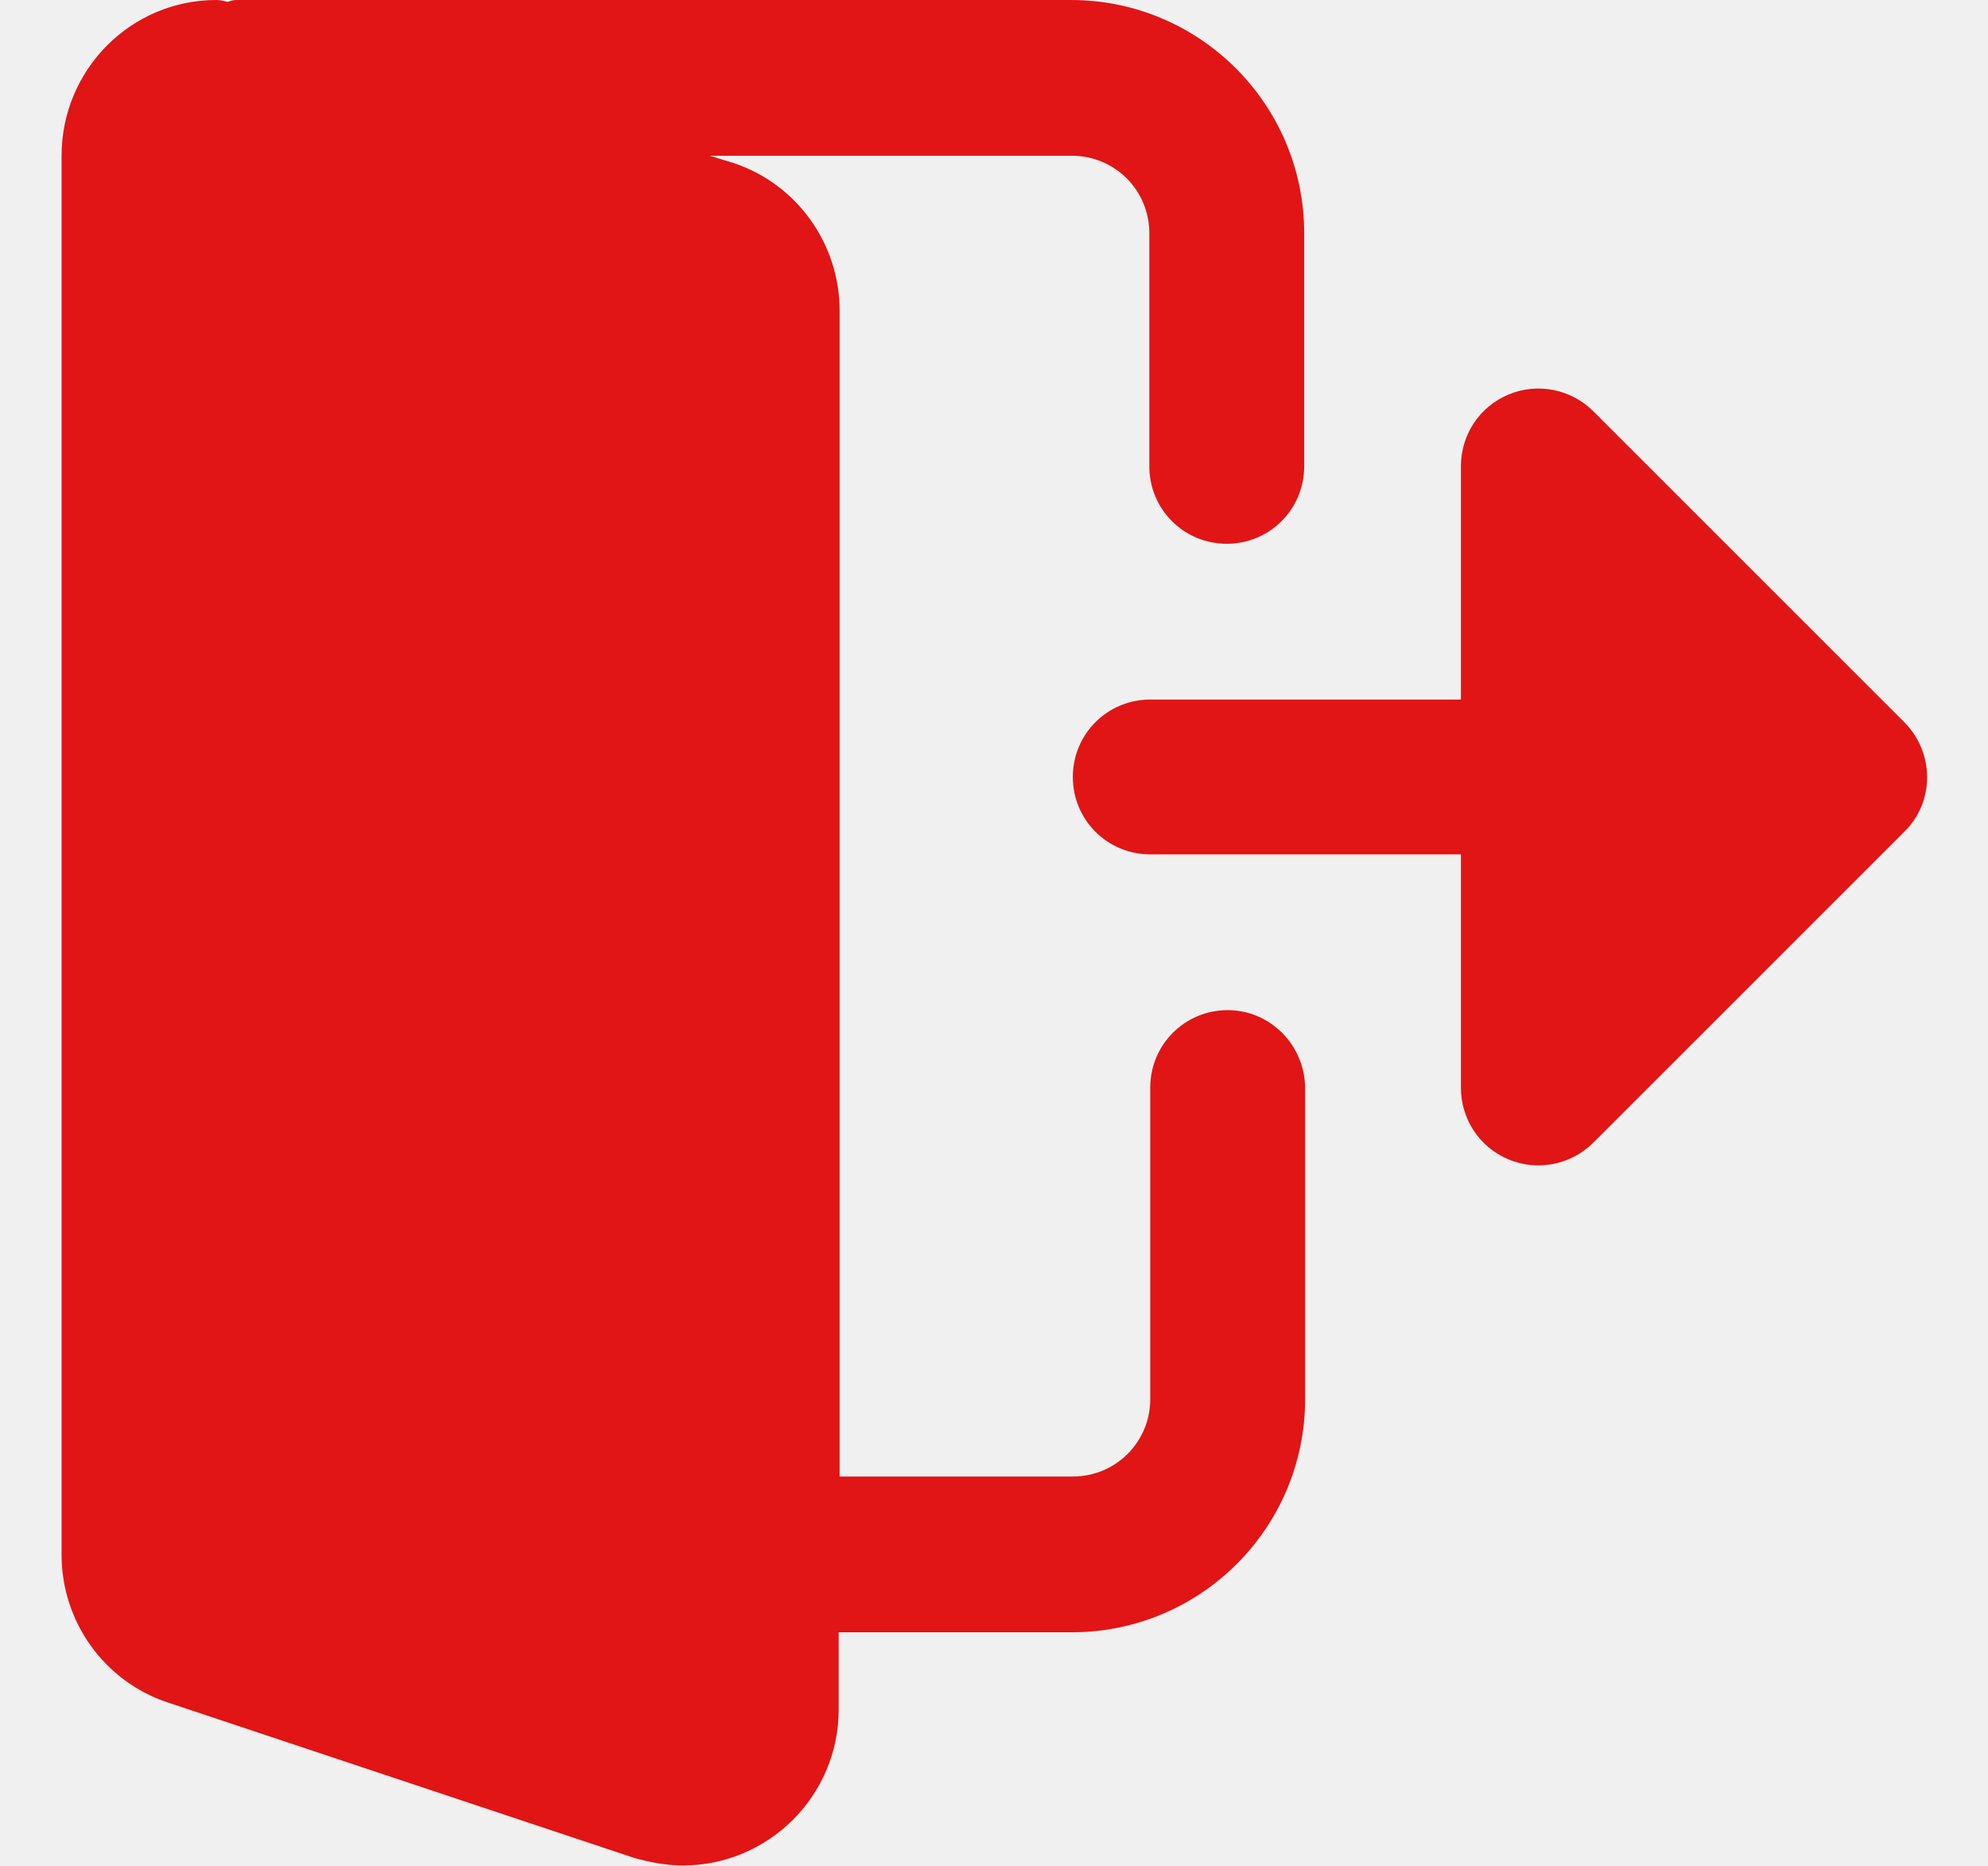
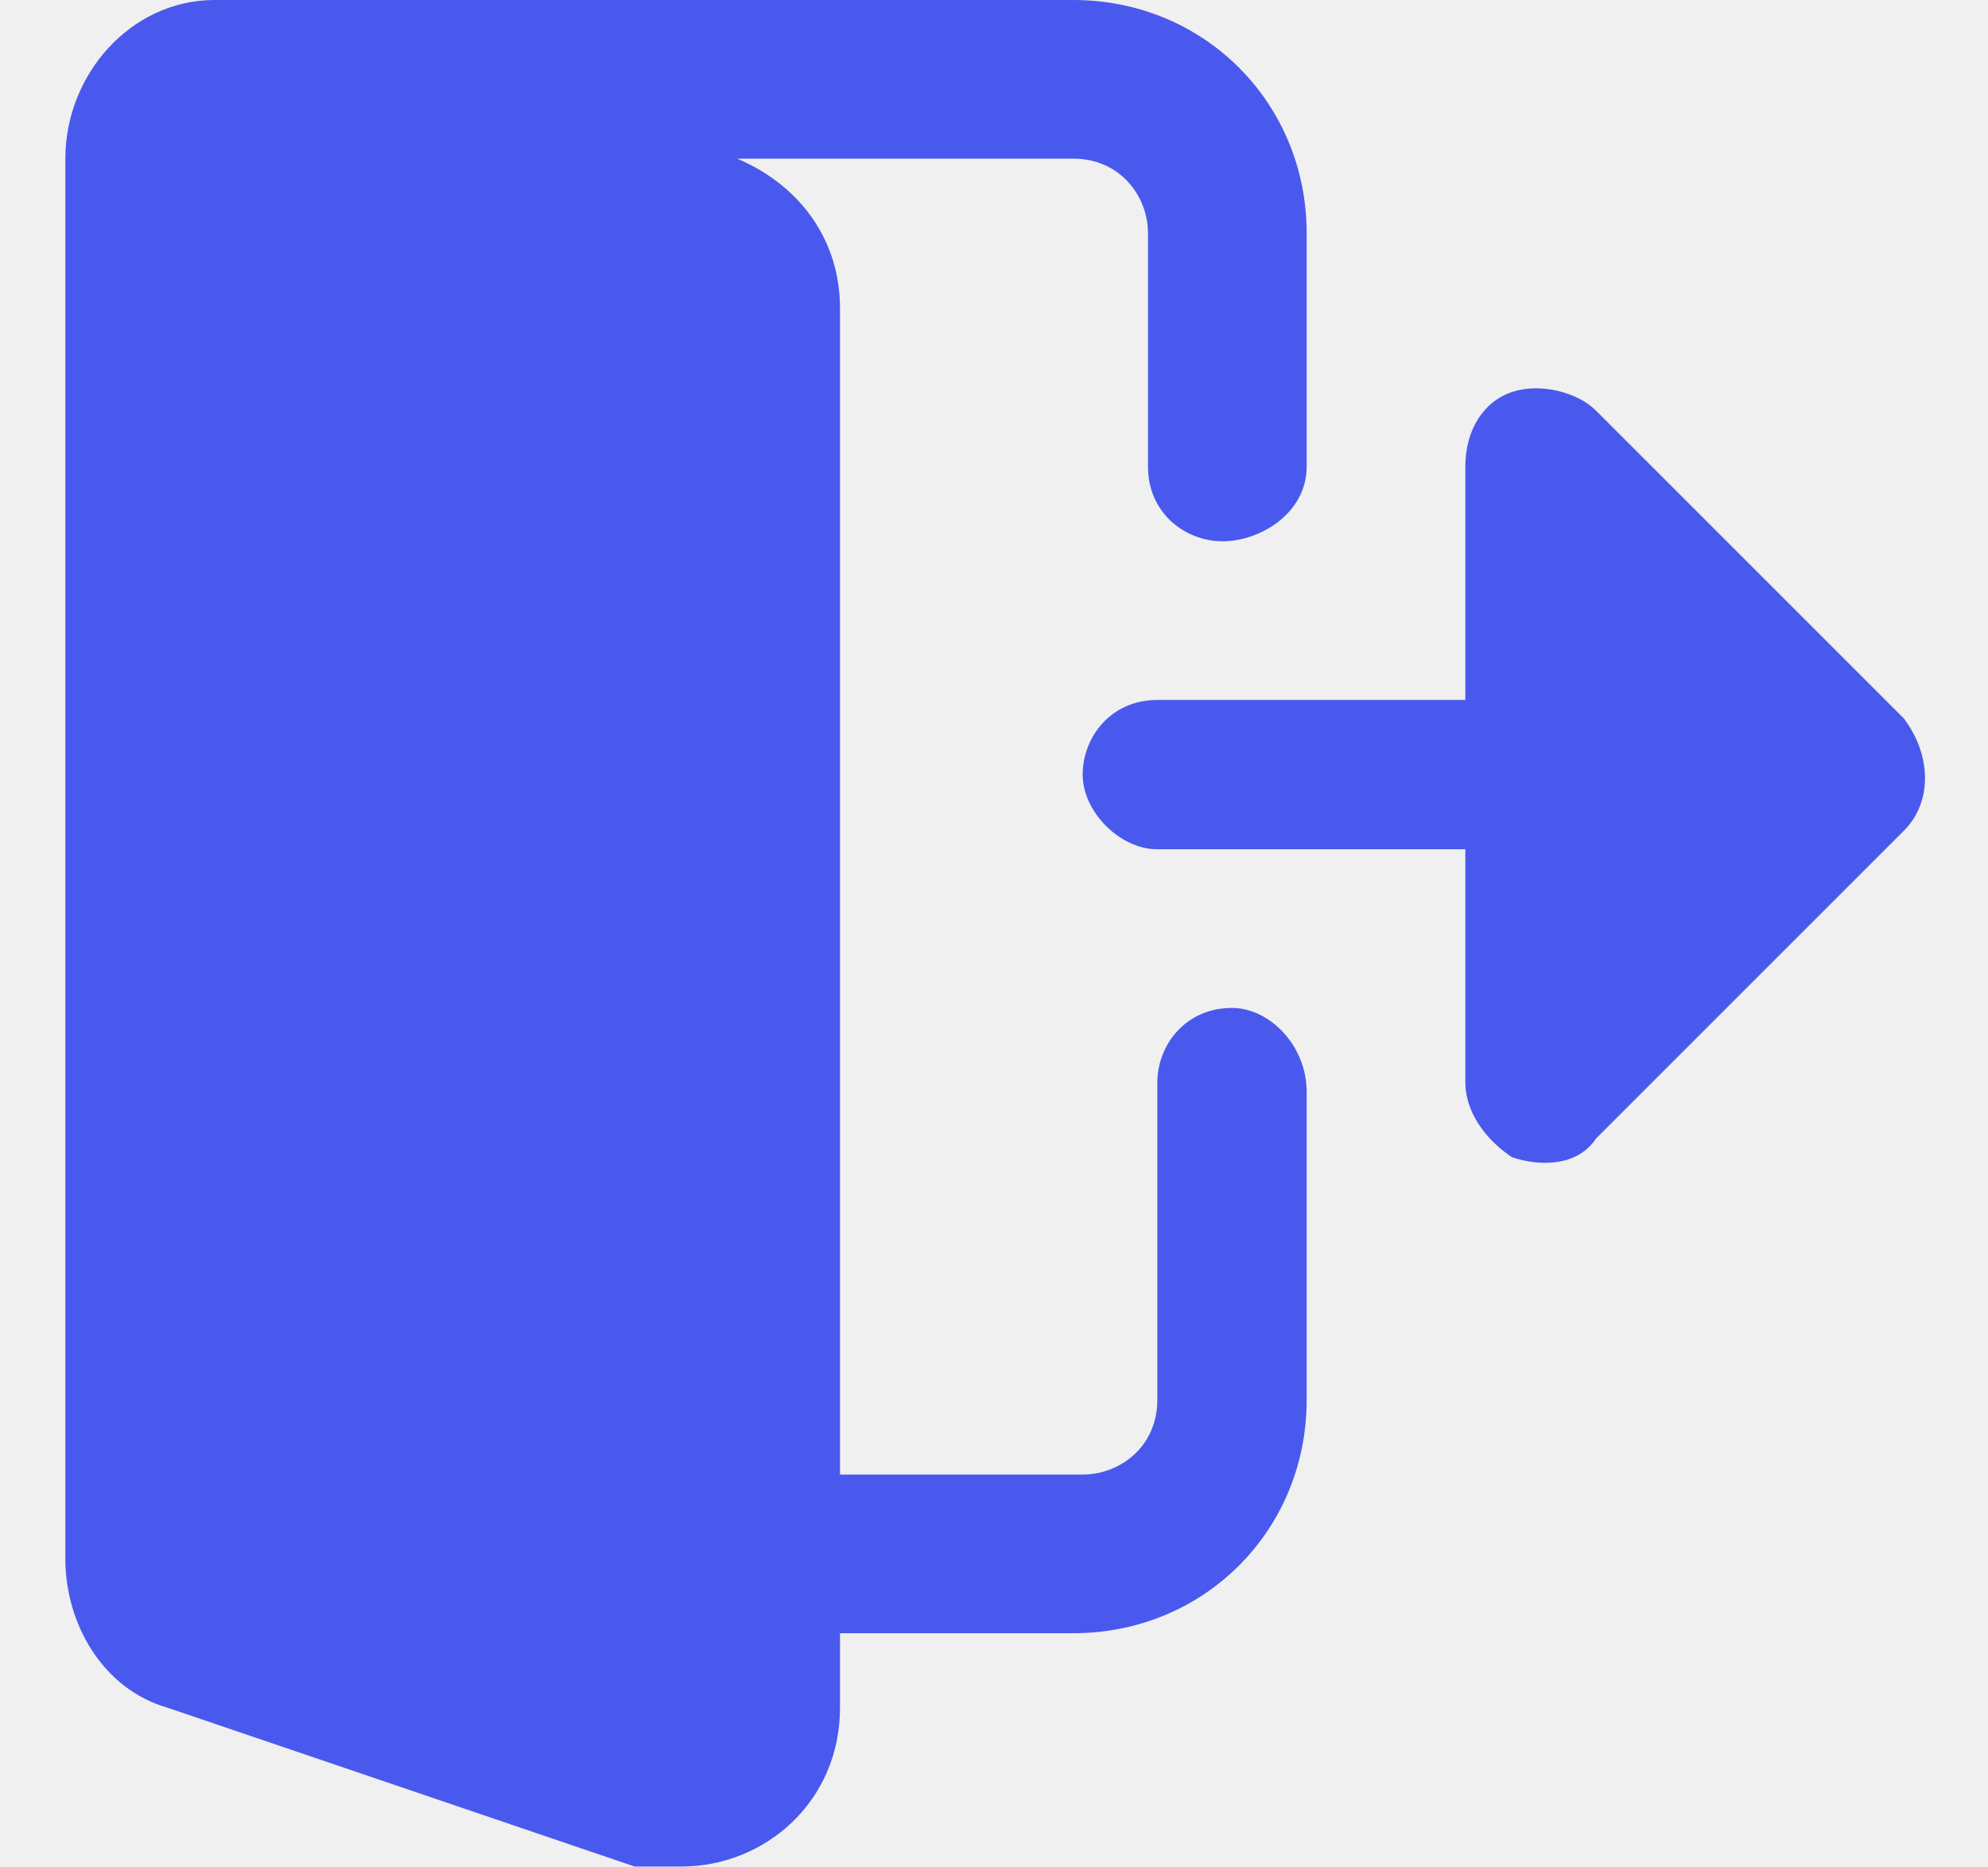
- <svg xmlns="http://www.w3.org/2000/svg" version="1.1" id="圖層_1" x="0px" y="0px" viewBox="0 0 21.31 20" style="enable-background:new 0 0 21.31 20;" xml:space="preserve">
+ <svg xmlns="http://www.w3.org/2000/svg" version="1.1" id="圖層_1" x="0px" y="0px" viewBox="0 0 21.3 20" style="enable-background:new 0 0 21.3 20;" xml:space="preserve">
  <style type="text/css">
- 	.st0{fill:url(#SVGID_1_);}
- 	.st1{fill:url(#SVGID_2_);}
- 	.st2{fill:url(#SVGID_3_);}
- 	.st3{fill:url(#SVGID_4_);}
- 	.st4{fill:url(#SVGID_5_);}
- 	.st5{fill:url(#SVGID_6_);}
- 	.st6{fill:url(#SVGID_7_);}
- 	.st7{fill:url(#SVGID_8_);}
- 	.st8{fill:#E11515;}
- 	.st9{fill:url(#SVGID_9_);}
- 	.st10{fill:url(#SVGID_10_);}
- 	.st11{fill:url(#SVGID_11_);}
- 	.st12{fill:url(#SVGID_12_);}
- 	.st13{fill:#FFFFFF;}
+ 	.st0{fill:#4A59ED;}
</style>
  <g>
-     <path class="st8" d="M13.16,10.83c-0.46,0-0.83,0.37-0.83,0.83V15c0,0.46-0.37,0.83-0.83,0.83h-2.5V3.33   c0-0.71-0.45-1.35-1.13-1.58L7.61,1.67h3.88c0.46,0,0.83,0.37,0.83,0.83V5c0,0.46,0.37,0.83,0.83,0.83c0.46,0,0.83-0.37,0.83-0.83   V2.5c0-1.38-1.12-2.5-2.5-2.5H2.53C2.5,0,2.47,0.01,2.44,0.02C2.4,0.01,2.36,0,2.32,0C1.4,0,0.66,0.75,0.66,1.67v15   c0,0.71,0.45,1.35,1.13,1.58l5.01,1.67C6.98,19.97,7.15,20,7.32,20c0.92,0,1.67-0.75,1.67-1.67V17.5h2.5c1.38,0,2.5-1.12,2.5-2.5   v-3.33C13.99,11.21,13.62,10.83,13.16,10.83z" />
-     <path class="st8" d="M20.41,7.74l-3.33-3.33c-0.24-0.24-0.6-0.31-0.91-0.18C15.86,4.36,15.66,4.66,15.66,5v2.5h-3.33   c-0.46,0-0.83,0.37-0.83,0.83c0,0.46,0.37,0.83,0.83,0.83h3.33v2.5c0,0.34,0.2,0.64,0.51,0.77c0.31,0.13,0.67,0.06,0.91-0.18   l3.33-3.33C20.74,8.6,20.74,8.07,20.41,7.74z" />
+     <path class="st0" d="M13.2,10.8c-0.5,0-0.8,0.4-0.8,0.8V15c0,0.5-0.4,0.8-0.8,0.8H9V3.3C9,2.6,8.6,2,7.9,1.7L7.6,1.7h3.9   c0.5,0,0.8,0.4,0.8,0.8V5c0,0.5,0.4,0.8,0.8,0.8S14,5.5,14,5V2.5C14,1.1,12.9,0,11.5,0H2.5c0,0-0.1,0-0.1,0c0,0-0.1,0-0.1,0   C1.4,0,0.7,0.8,0.7,1.7v15c0,0.7,0.4,1.4,1.1,1.6l5,1.7C7,20,7.2,20,7.3,20C8.2,20,9,19.3,9,18.3v-0.8h2.5c1.4,0,2.5-1.1,2.5-2.5   v-3.3C14,11.2,13.6,10.8,13.2,10.8z" />
+     <path class="st0" d="M20.4,7.7l-3.3-3.3c-0.2-0.2-0.6-0.3-0.9-0.2c-0.3,0.1-0.5,0.4-0.5,0.8v2.5h-3.3c-0.5,0-0.8,0.4-0.8,0.8   s0.4,0.8,0.8,0.8h3.3v2.5c0,0.3,0.2,0.6,0.5,0.8c0.3,0.1,0.7,0.1,0.9-0.2l3.3-3.3C20.7,8.6,20.7,8.1,20.4,7.7z" />
  </g>
</svg>
